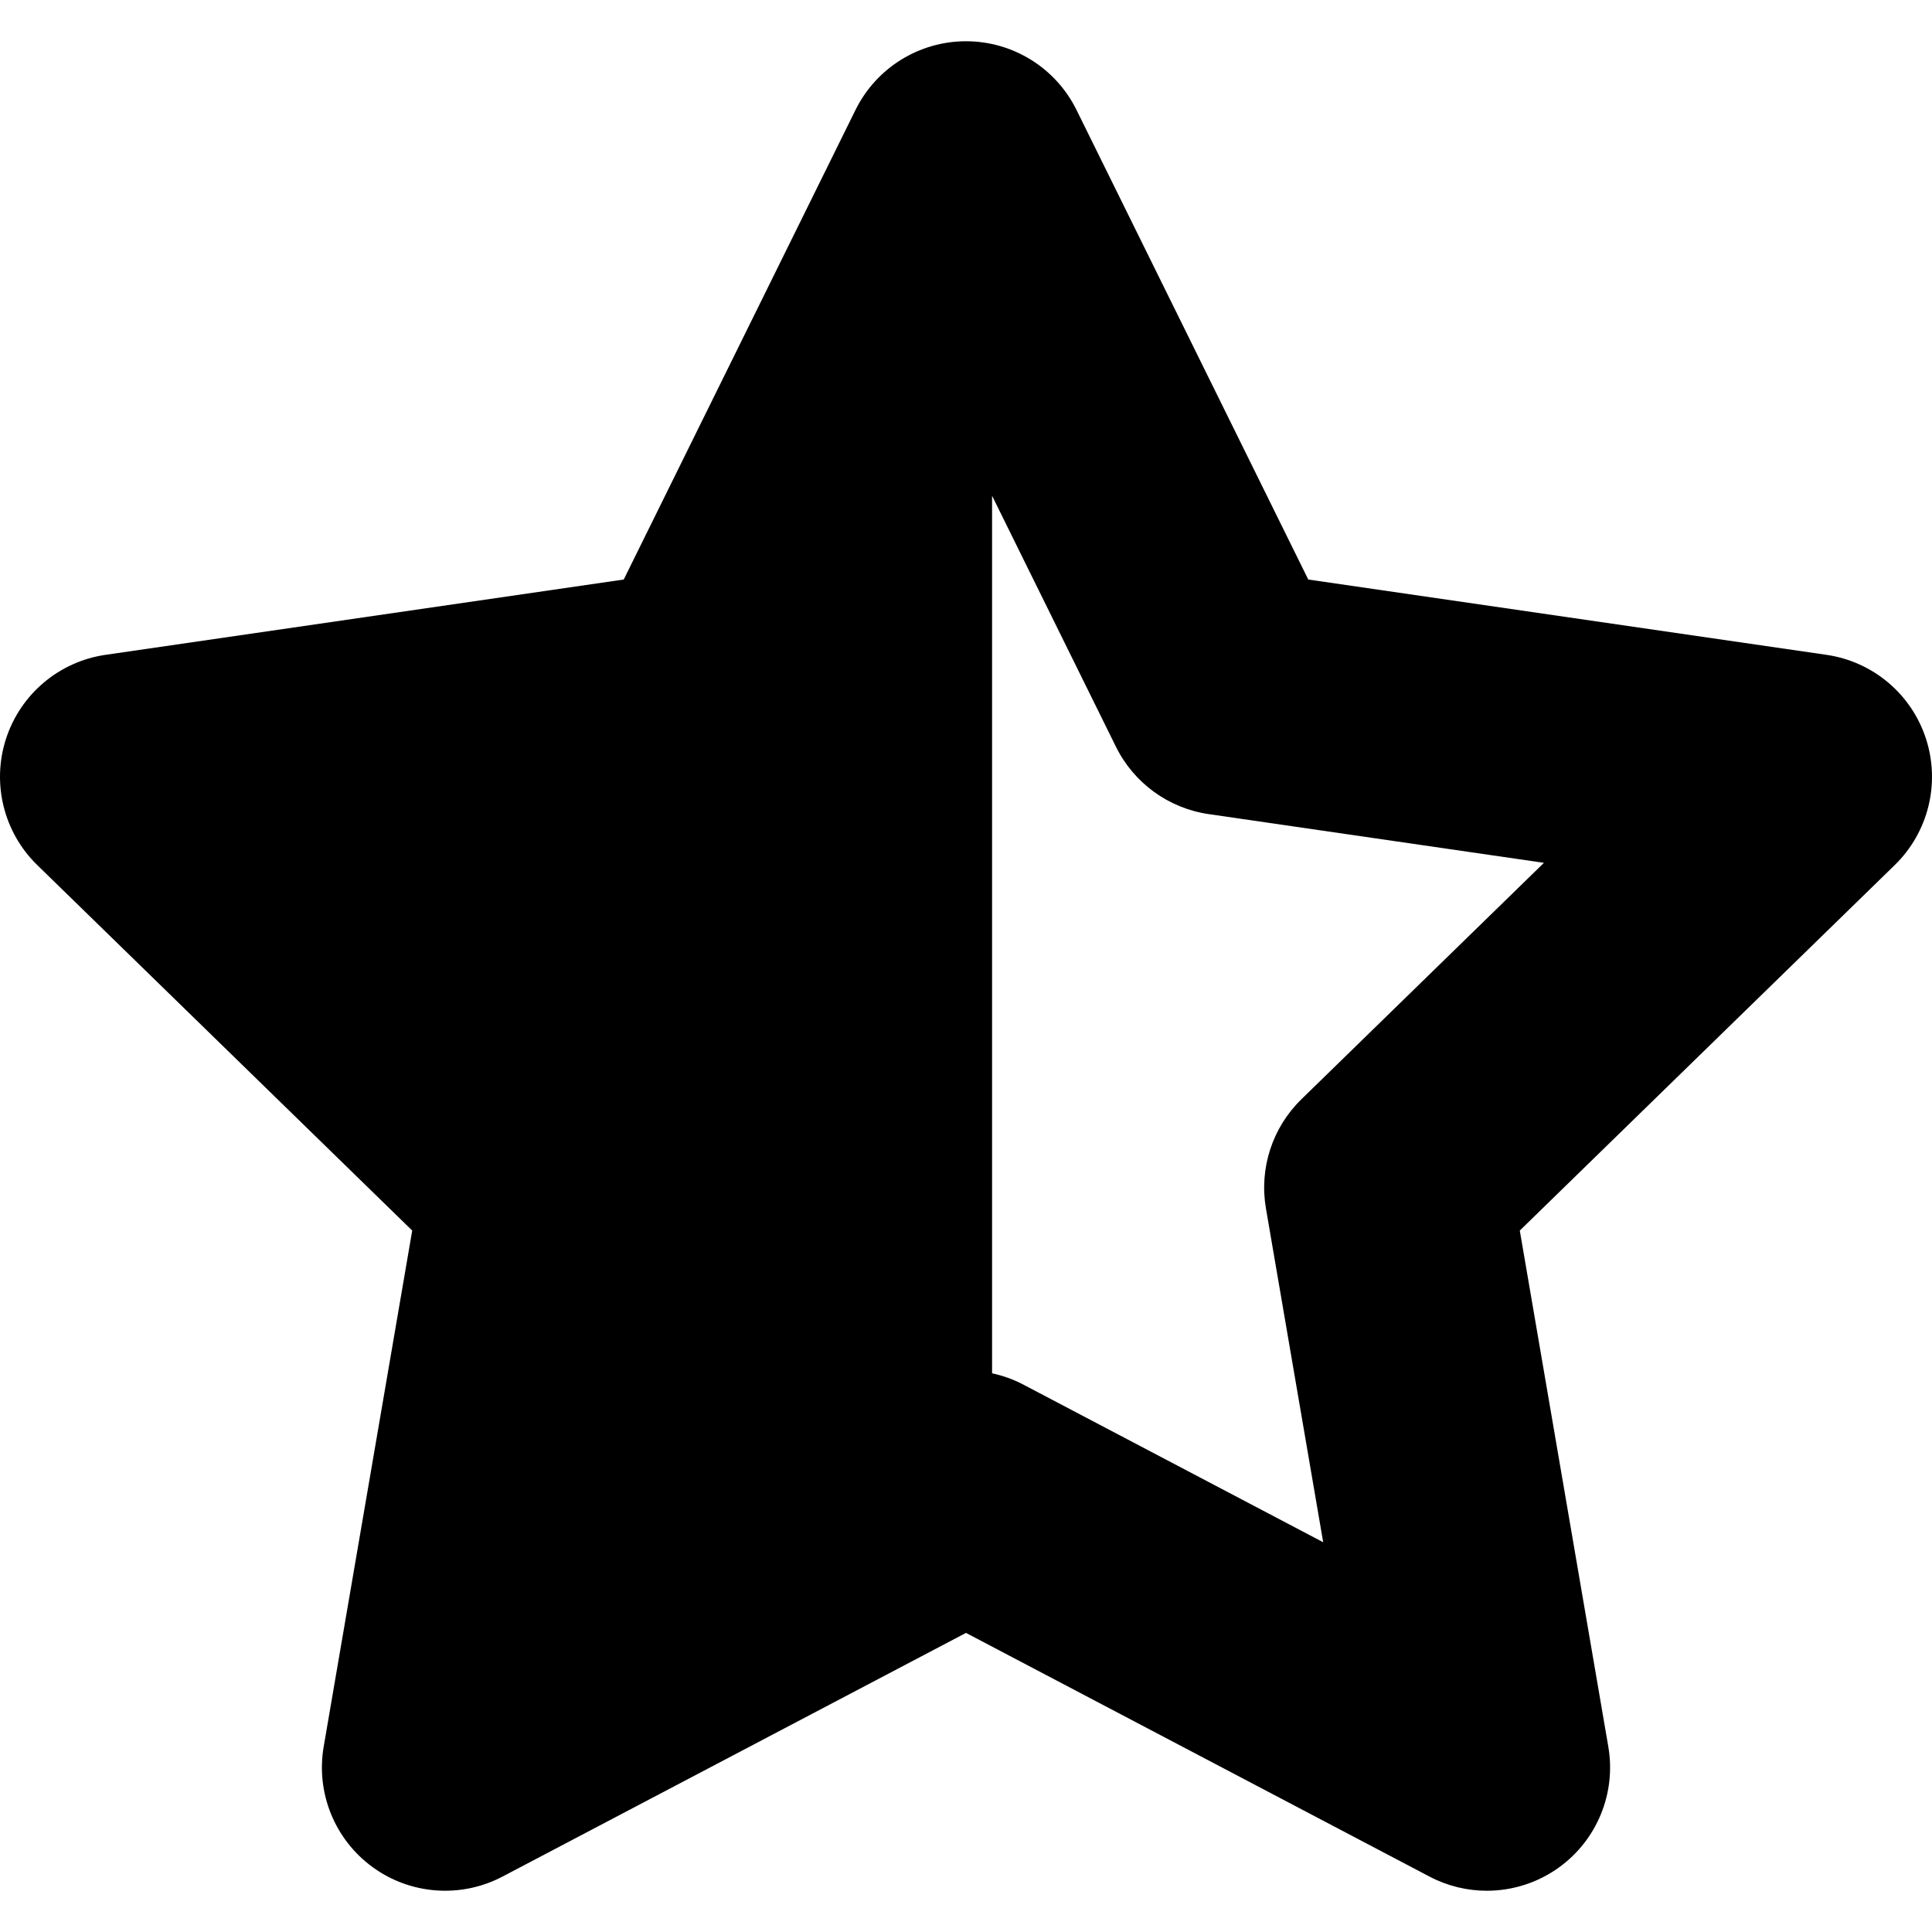
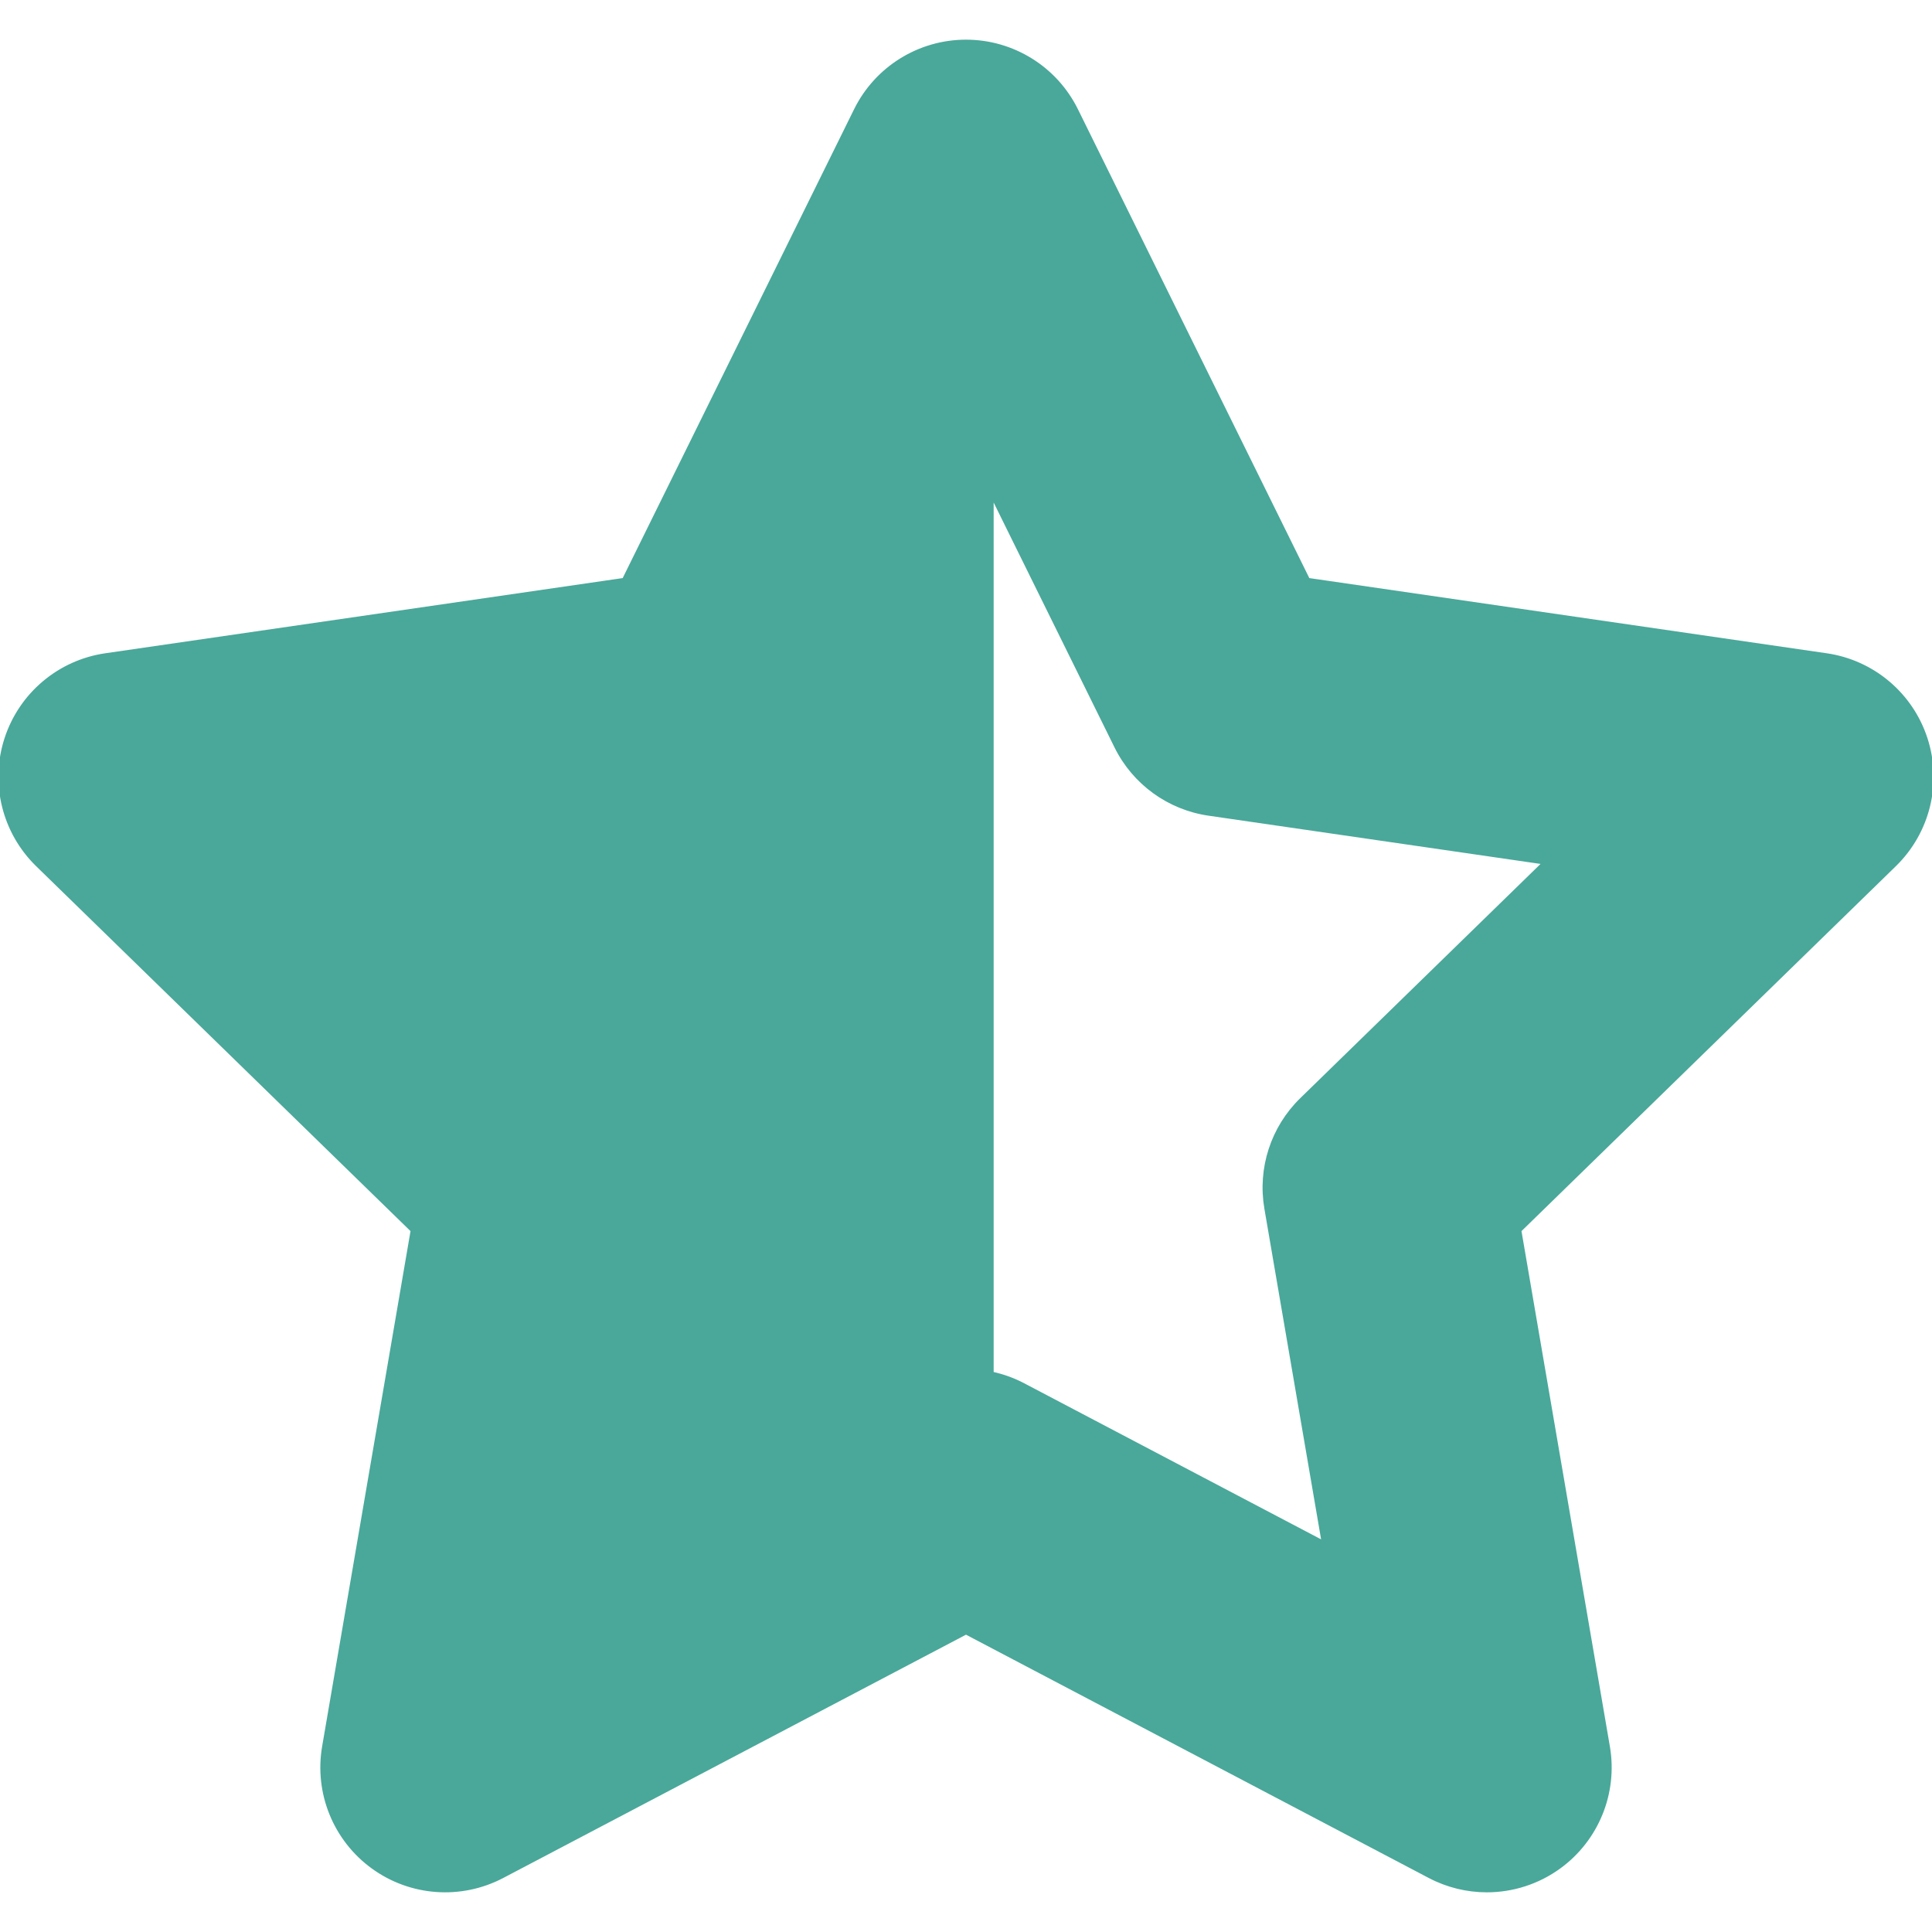
- <svg xmlns="http://www.w3.org/2000/svg" version="1.1" id="Capa_1" x="0px" y="0px" viewBox="0 0 612 612" style="enable-background:new 0 0 612 612;" xml:space="preserve">
+ <svg xmlns="http://www.w3.org/2000/svg" version="1.1" id="Capa_1" x="0px" y="0px" viewBox="0 0 612 612" style="enable-background:new 0 0 612 612;" xml:space="preserve" fill="#49a89a" stroke="#49a89a">
  <g>
    <path d="M610.089,233.999c-4.591-14.132-16.807-24.432-31.512-26.567l-164.157-23.856L341.006,34.827   c-6.577-13.325-20.147-21.76-35.005-21.76c-14.86,0-28.43,8.435-35.005,21.76l-73.416,148.749L33.424,207.432   c-14.705,2.136-26.921,12.436-31.512,26.567s-0.762,29.645,9.879,40.017l118.786,115.787l-28.043,163.492   c-2.513,14.646,3.507,29.446,15.529,38.18c12.021,8.734,27.958,9.885,41.112,2.972l146.825-77.192l146.825,77.192   c5.713,3.004,11.949,4.485,18.162,4.485c8.092,0,16.149-2.515,22.95-7.455c12.021-8.734,18.041-23.536,15.529-38.18   l-28.041-163.494l118.784-115.789C610.851,263.643,614.68,248.131,610.089,233.999z M412.235,348.222   c-9.202,8.967-13.399,21.889-11.227,34.552l18.139,105.762l-94.979-49.934c-3.162-1.664-6.498-2.847-9.909-3.584V157.04   l39.232,79.493c5.686,11.522,16.676,19.508,29.391,21.354l106.192,15.431L412.235,348.222z" />
  </g>
  <g>
</g>
  <g>
</g>
  <g>
</g>
  <g>
</g>
  <g>
</g>
  <g>
</g>
  <g>
</g>
  <g>
</g>
  <g>
</g>
  <g>
</g>
  <g>
</g>
  <g>
</g>
  <g>
</g>
  <g>
</g>
  <g>
</g>
</svg>
